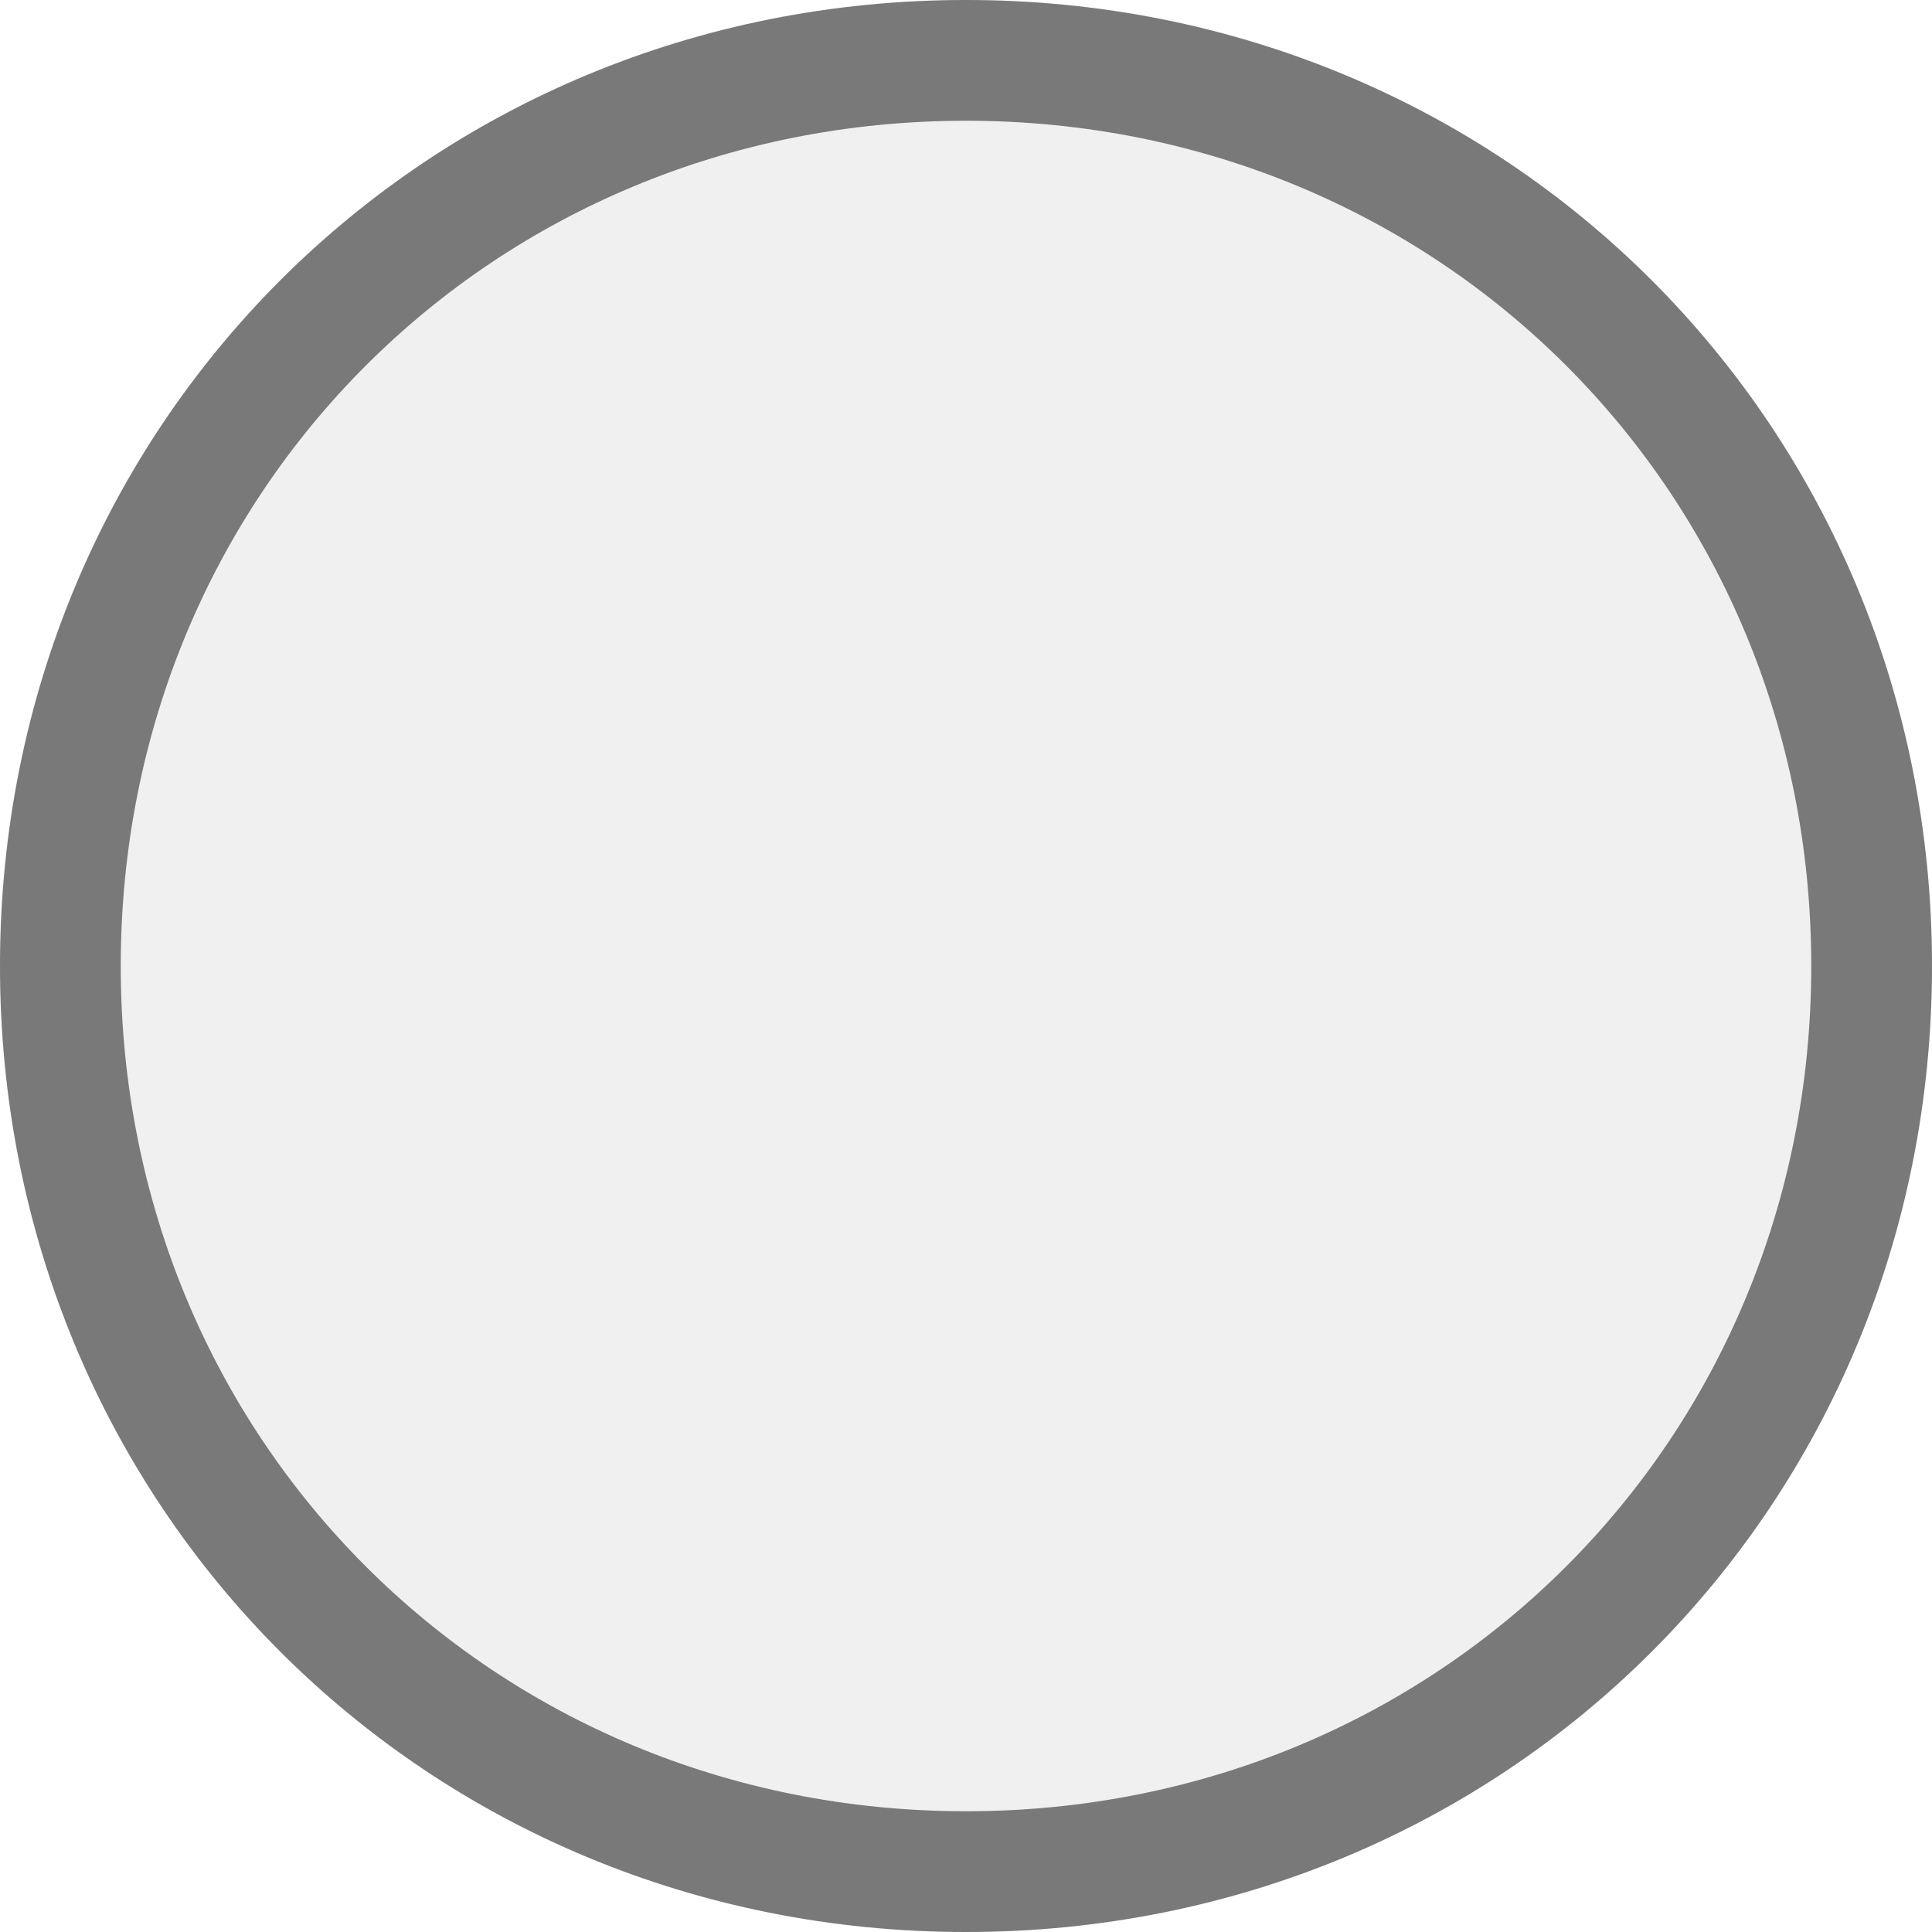
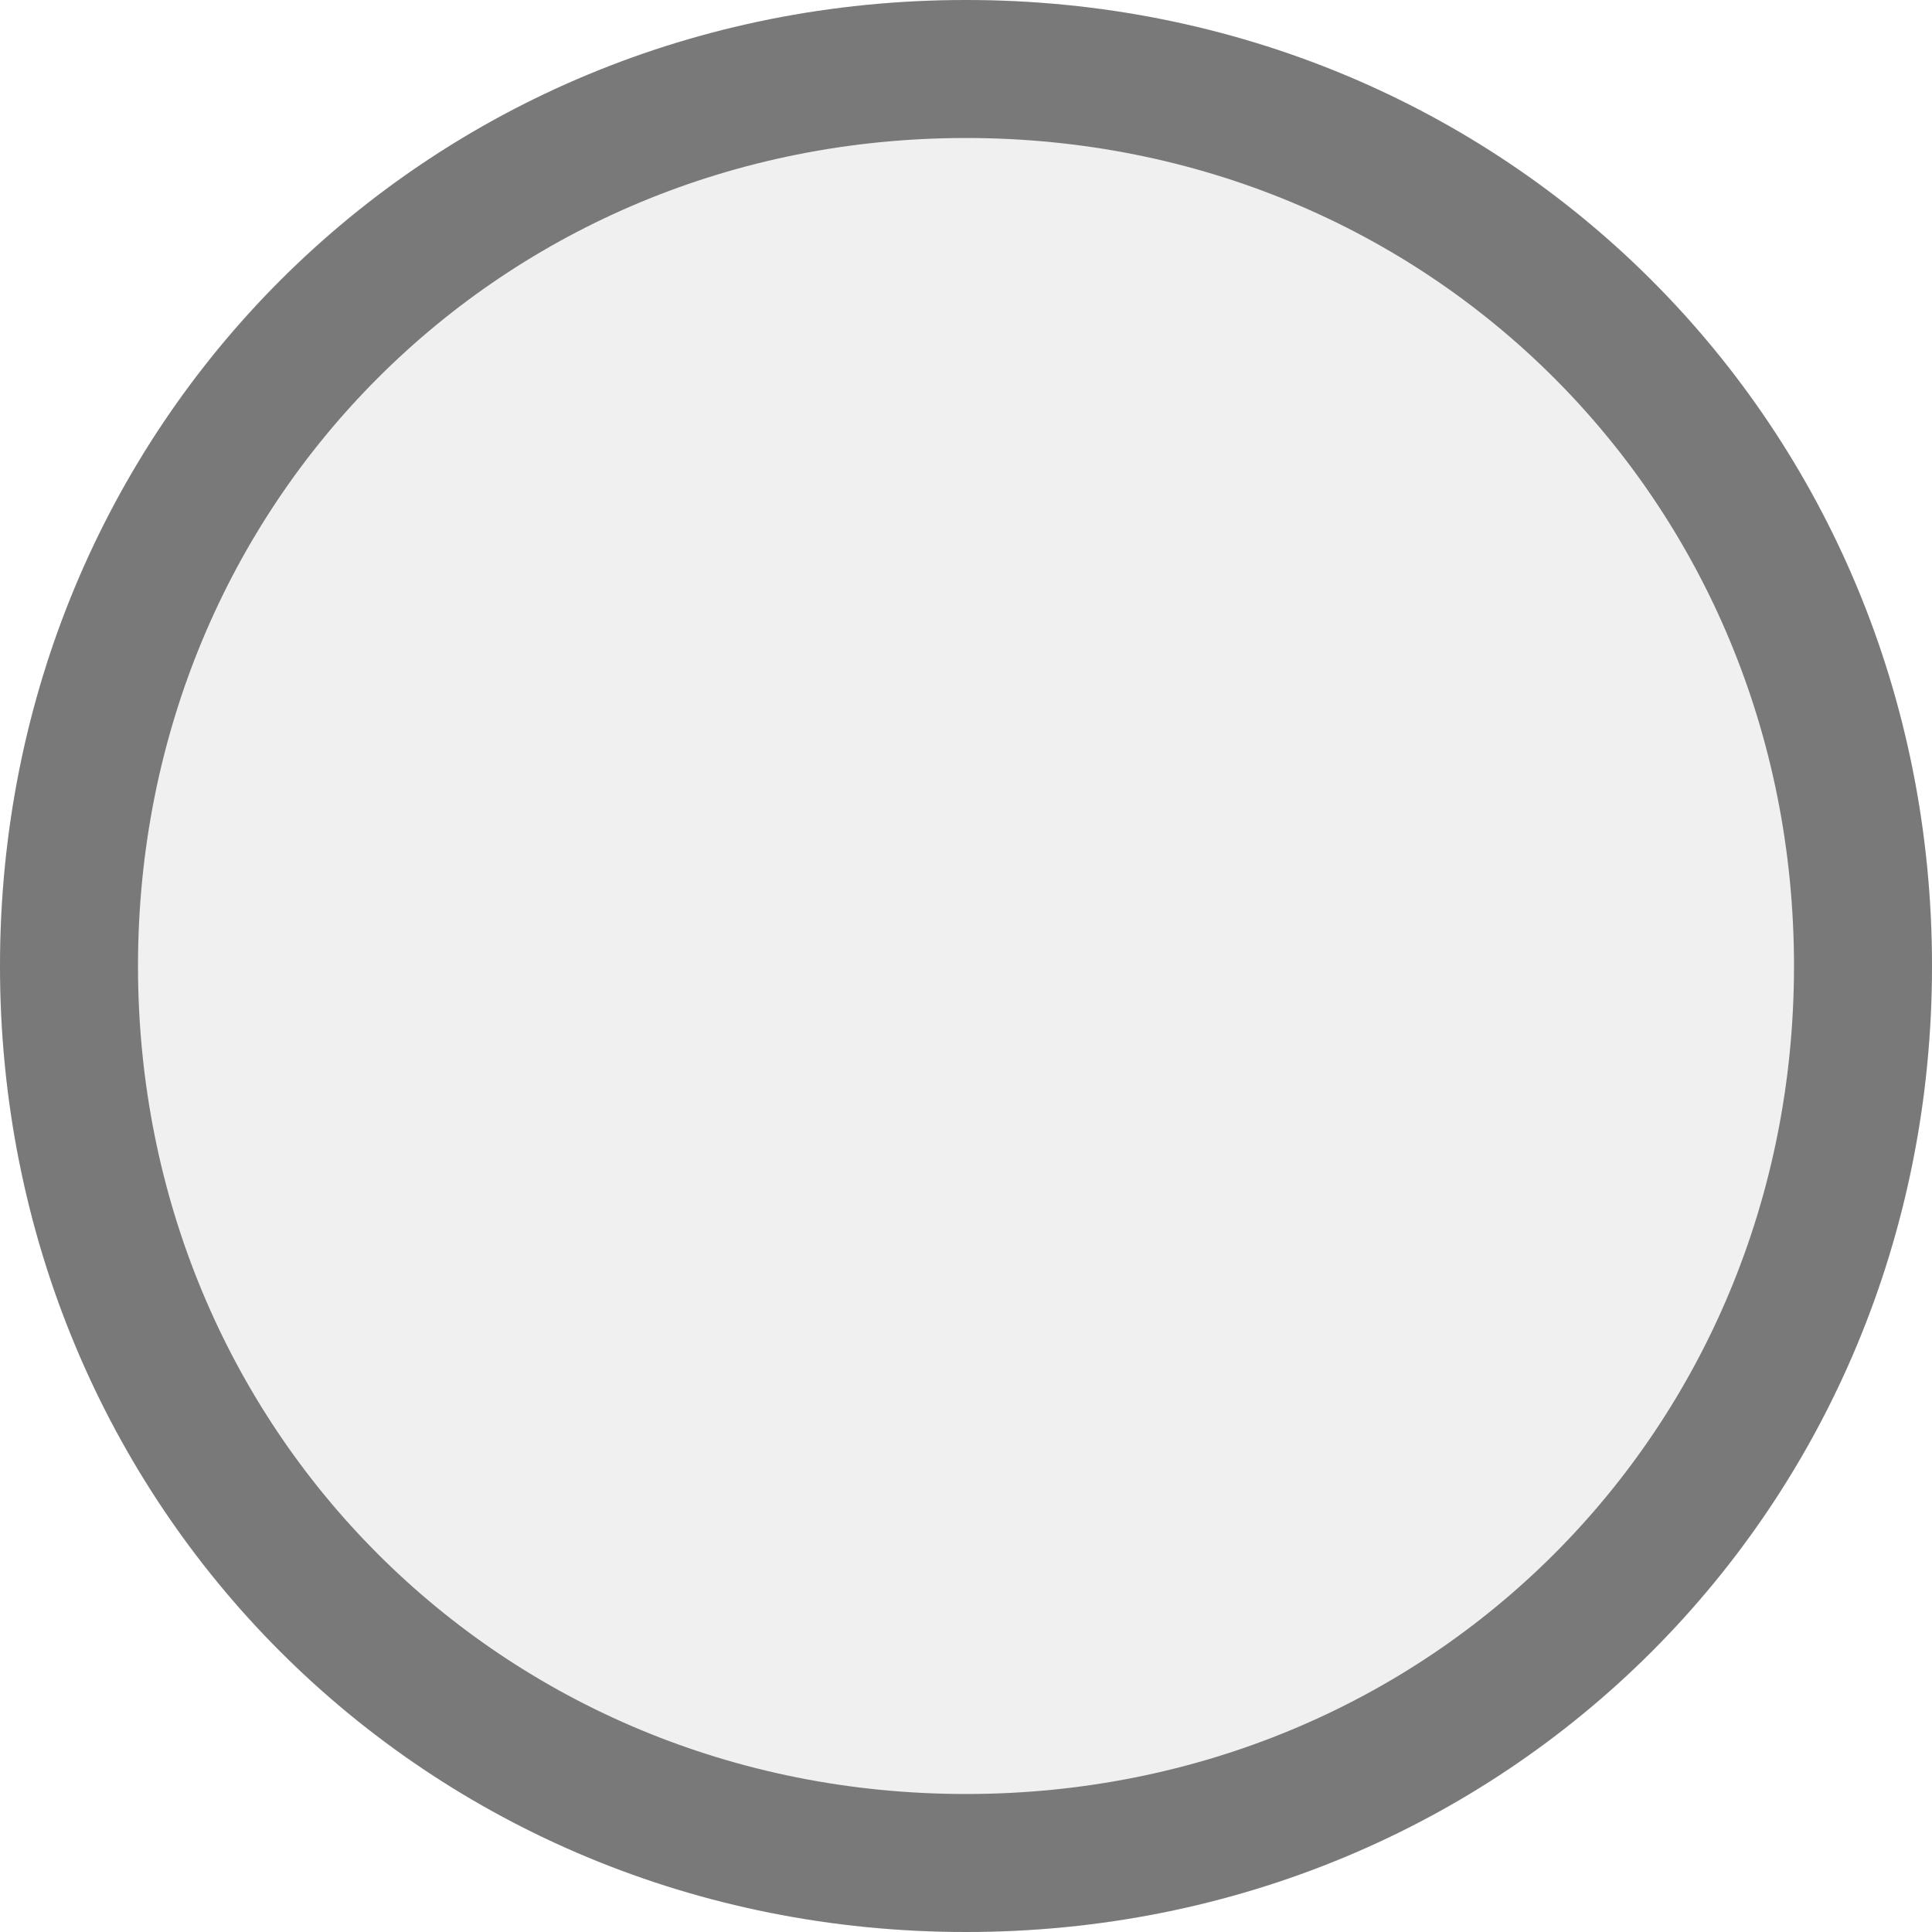
- <svg xmlns="http://www.w3.org/2000/svg" version="1.1" width="16px" height="16px" viewBox="198 229  16 16">
-   <path d="M 206 229  C 210.48 229  214 232.52  214 237  C 214 241.48  210.48 245  206 245  C 201.52 245  198 241.48  198 237  C 198 232.52  201.52 229  206 229  Z " fill-rule="nonzero" fill="#f0f0f0" stroke="none" />
-   <path d="M 206 229.5  C 210.2 229.5  213.5 232.8  213.5 237  C 213.5 241.2  210.2 244.5  206 244.5  C 201.8 244.5  198.5 241.2  198.5 237  C 198.5 232.8  201.8 229.5  206 229.5  Z " stroke-width="1" stroke="#797979" fill="none" />
+ <svg xmlns="http://www.w3.org/2000/svg" version="1.1" width="14px" height="14px" viewBox="416 179.5  14 14">
+   <path d="M 423 179.5  C 426.92 179.5  430 182.58  430 186.5  C 430 190.42  426.92 193.5  423 193.5  C 419.08 193.5  416 190.42  416 186.5  C 416 182.58  419.08 179.5  423 179.5  Z " fill-rule="nonzero" fill="#f0f0f0" stroke="none" />
+   <path d="M 423 180  C 426.64 180  429.5 182.86  429.5 186.5  C 429.5 190.14  426.64 193  423 193  C 419.36 193  416.5 190.14  416.5 186.5  C 416.5 182.86  419.36 180  423 180  Z " stroke-width="1" stroke="#797979" fill="none" />
</svg>
